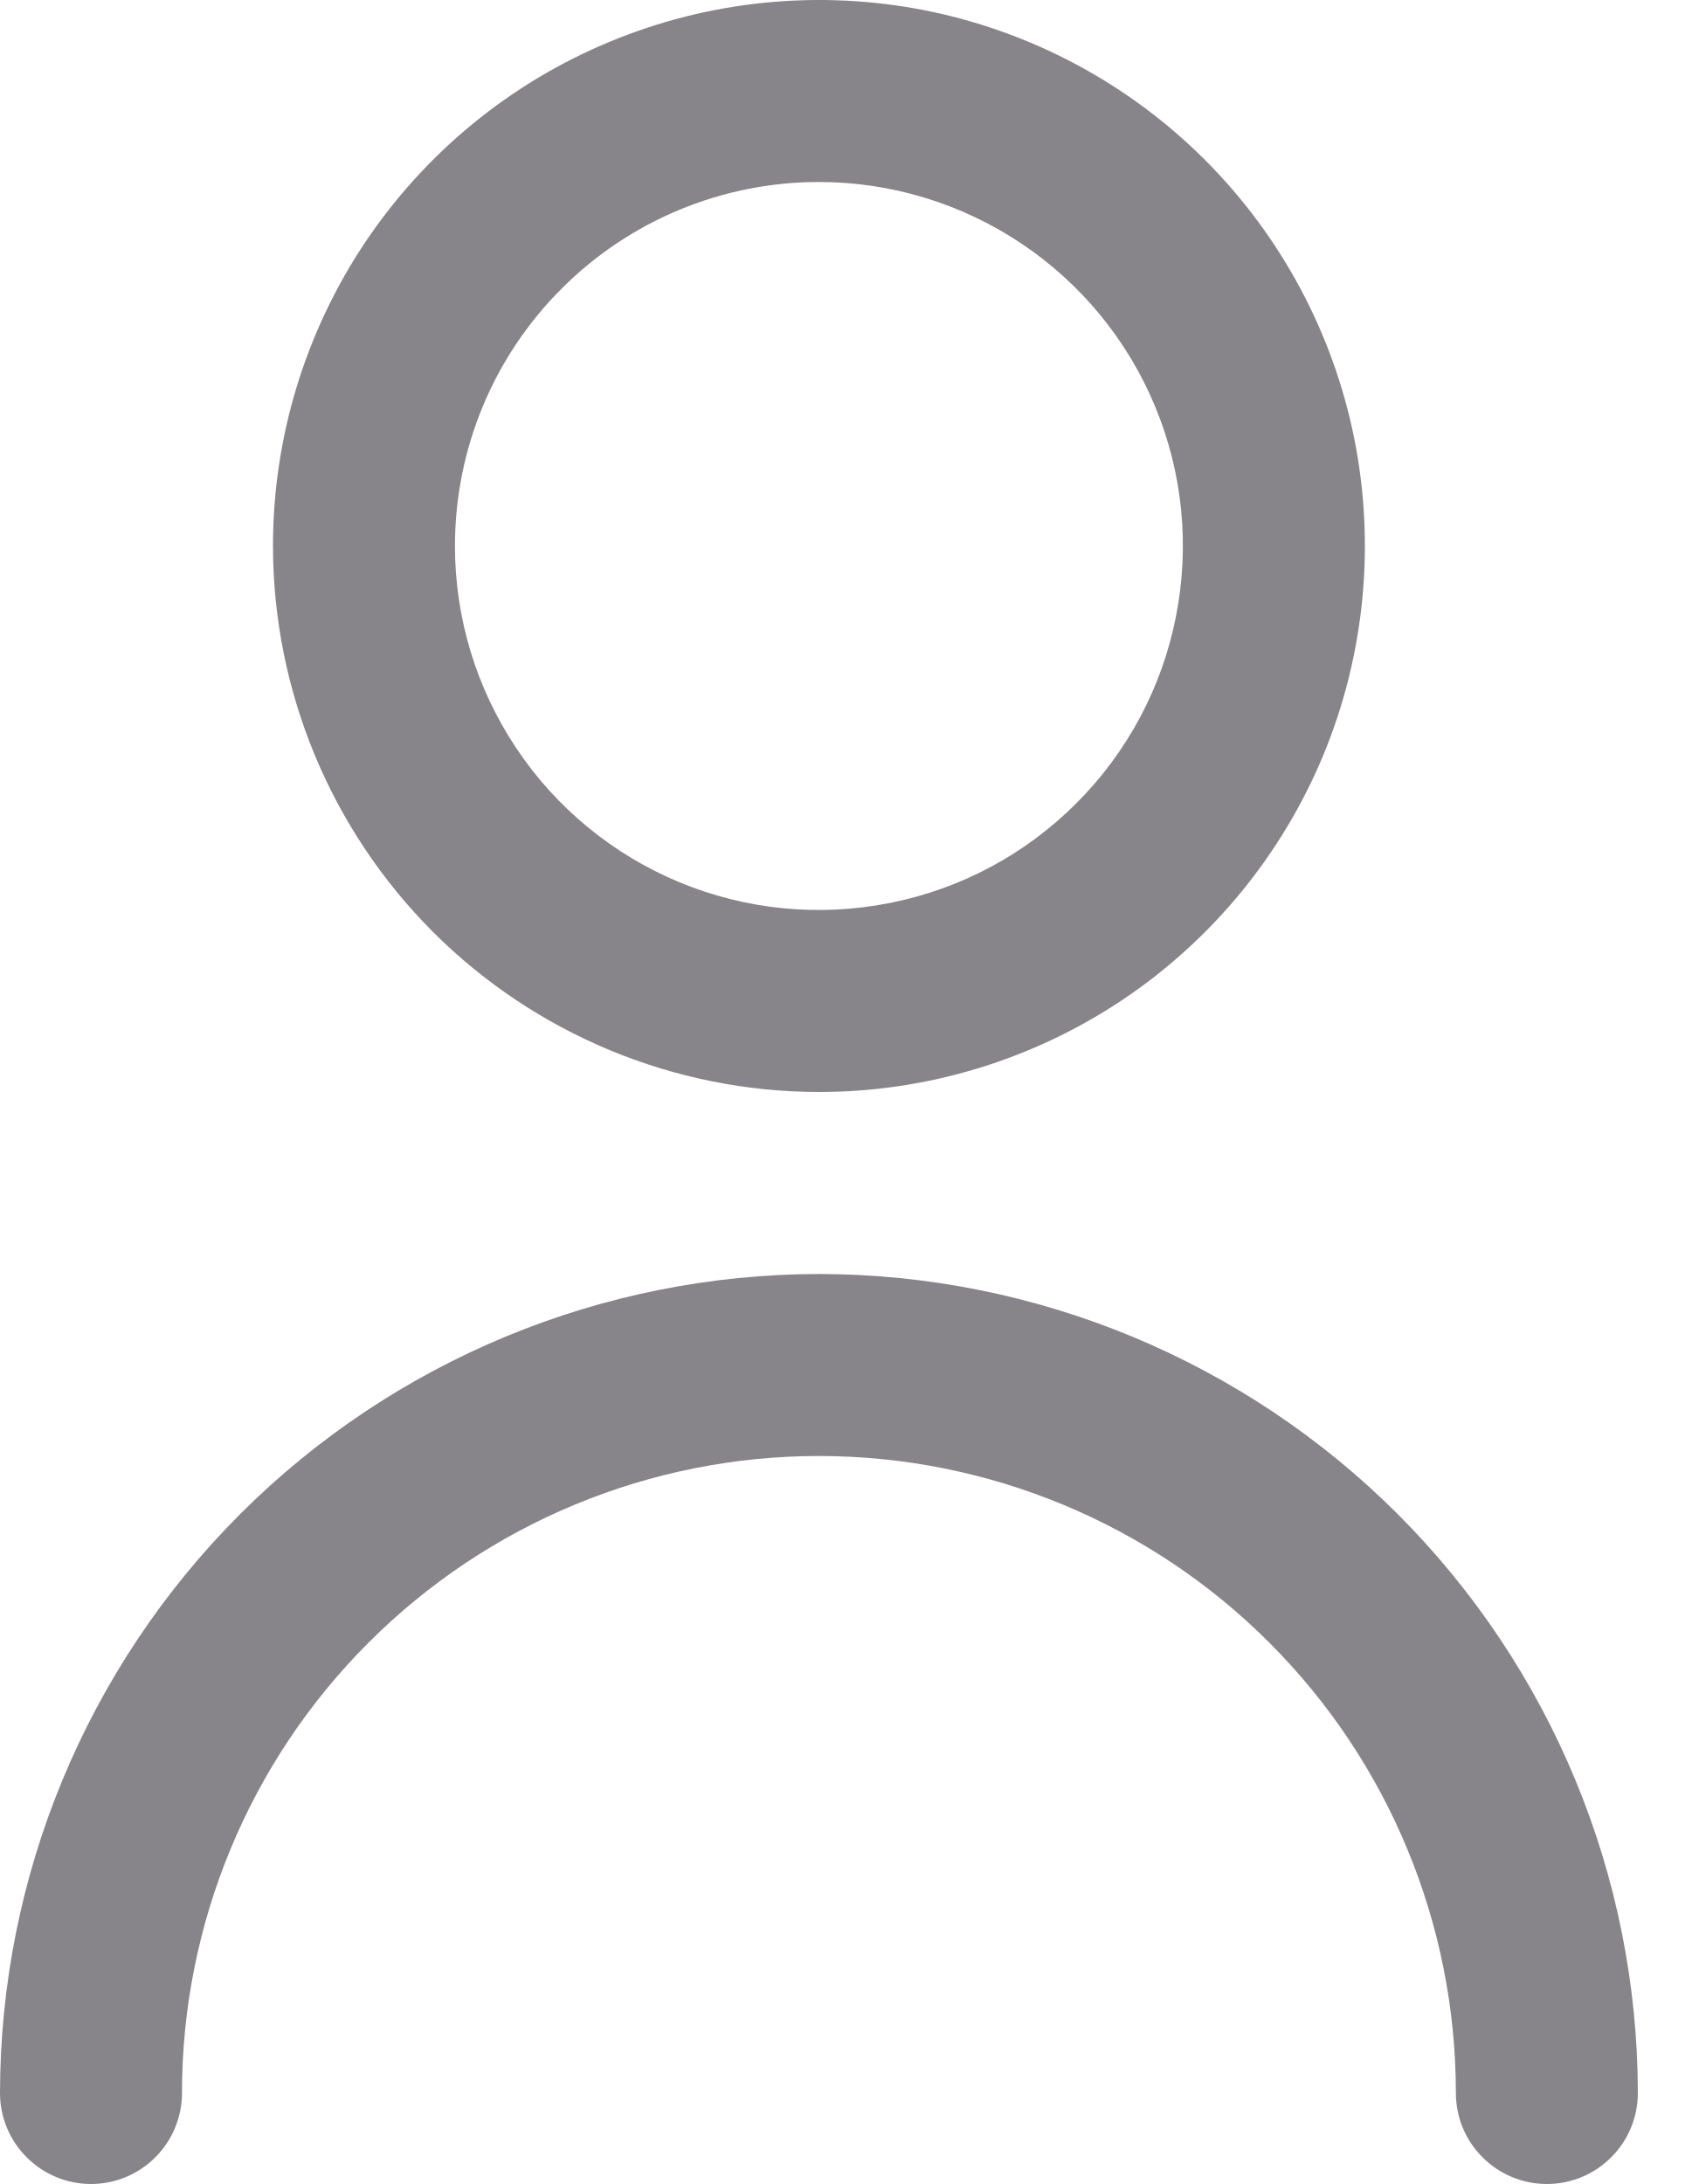
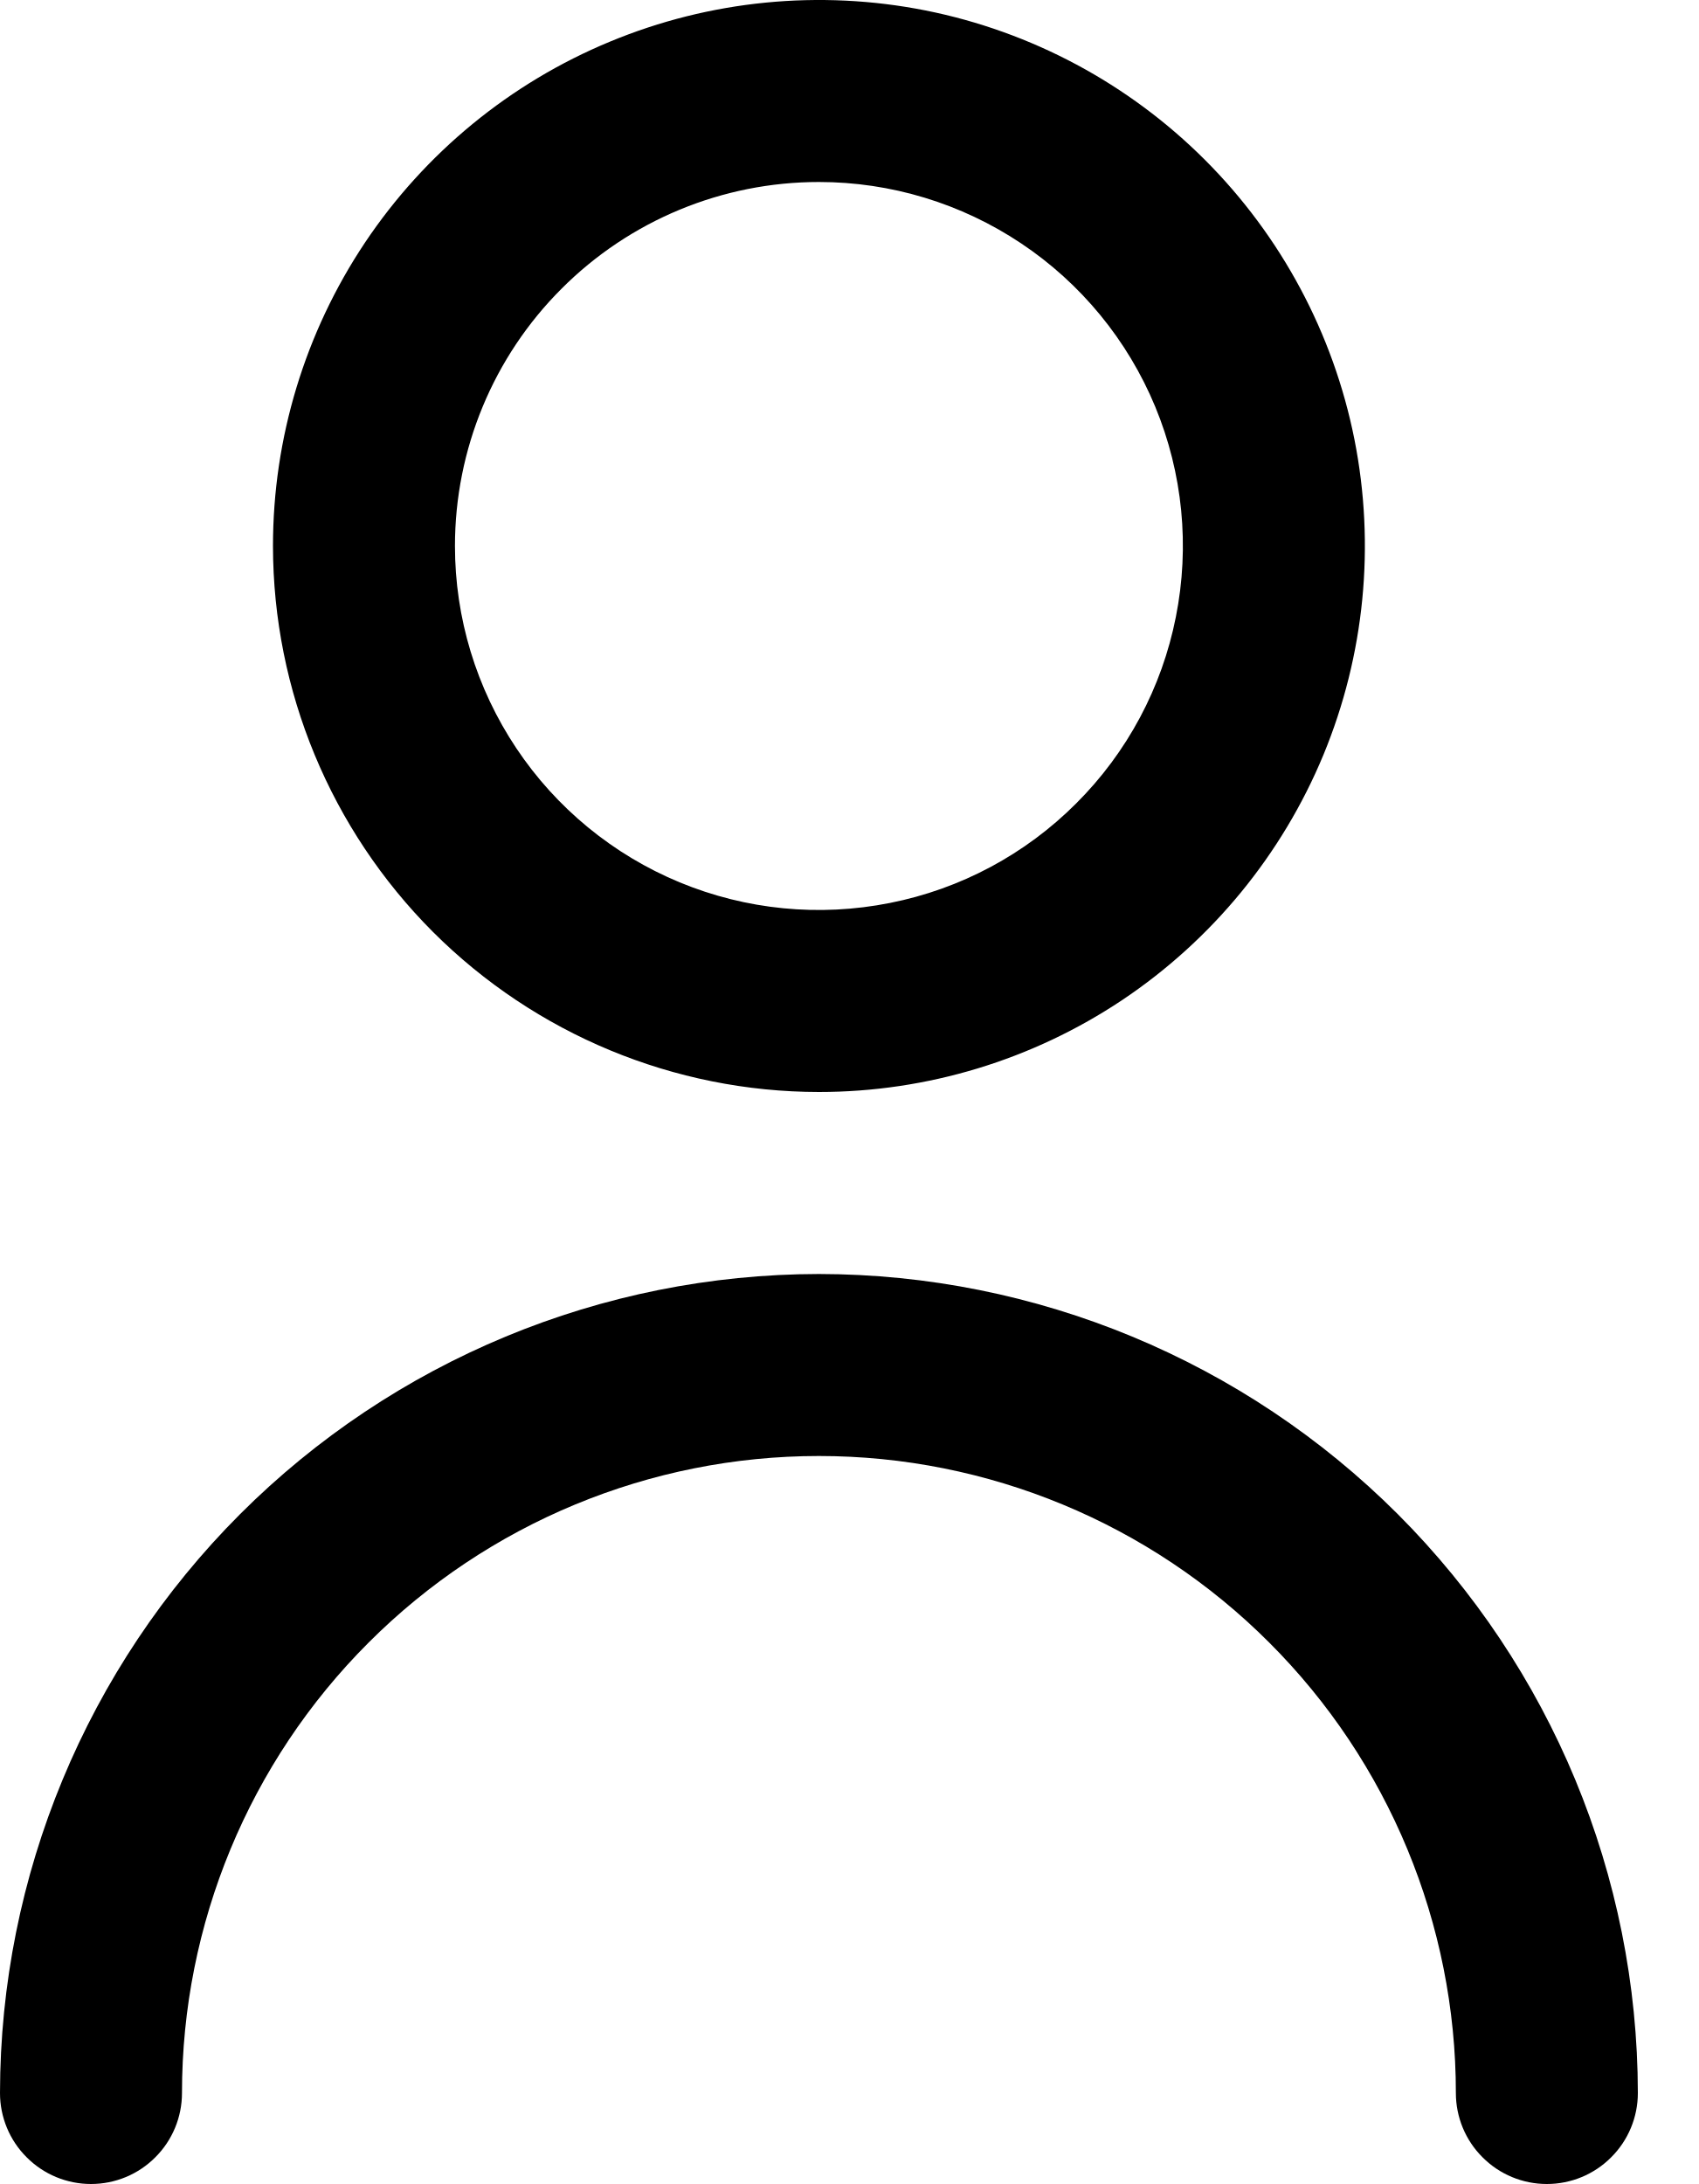
- <svg xmlns="http://www.w3.org/2000/svg" width="14" height="18" viewBox="0 0 14 18" fill="none">
-   <path d="M6.75 9C7.64 9 8.51 8.736 9.25 8.242C9.99 7.747 10.567 7.044 10.908 6.222C11.248 5.4 11.337 4.495 11.164 3.622C10.99 2.749 10.561 1.947 9.932 1.318C9.303 0.689 8.501 0.26 7.628 0.086C6.755 -0.087 5.85 0.002 5.028 0.343C4.206 0.683 3.503 1.26 3.008 2C2.514 2.74 2.25 3.61 2.25 4.5C2.251 5.693 2.726 6.837 3.569 7.681C4.413 8.524 5.557 8.999 6.75 9ZM6.75 1.5C7.343 1.5 7.923 1.676 8.417 2.006C8.91 2.335 9.295 2.804 9.522 3.352C9.749 3.9 9.808 4.503 9.692 5.085C9.577 5.667 9.291 6.202 8.871 6.621C8.452 7.041 7.917 7.327 7.335 7.442C6.753 7.558 6.15 7.499 5.602 7.272C5.054 7.045 4.585 6.66 4.256 6.167C3.926 5.673 3.75 5.093 3.75 4.5C3.75 3.704 4.066 2.941 4.629 2.379C5.191 1.816 5.954 1.5 6.75 1.5Z" fill="#878589 " />
-   <path d="M6.75 10.5C4.96 10.502 3.245 11.214 1.979 12.479C0.714 13.745 0.002 15.46 0 17.25C0 17.449 0.079 17.64 0.22 17.78C0.36 17.921 0.551 18 0.75 18C0.949 18 1.14 17.921 1.28 17.78C1.421 17.64 1.5 17.449 1.5 17.25C1.5 15.858 2.053 14.522 3.038 13.538C4.022 12.553 5.358 12 6.75 12C8.142 12 9.478 12.553 10.462 13.538C11.447 14.522 12 15.858 12 17.25C12 17.449 12.079 17.64 12.22 17.78C12.36 17.921 12.551 18 12.75 18C12.949 18 13.14 17.921 13.28 17.78C13.421 17.64 13.5 17.449 13.5 17.25C13.498 15.46 12.786 13.745 11.521 12.479C10.255 11.214 8.54 10.502 6.75 10.5Z" fill="#878589 " />
+ <svg xmlns="http://www.w3.org/2000/svg" width="14" height="18" viewBox="0 0 14 18" fill="">
+   <path d="M6.75 9C7.64 9 8.51 8.736 9.25 8.242C9.99 7.747 10.567 7.044 10.908 6.222C11.248 5.4 11.337 4.495 11.164 3.622C10.99 2.749 10.561 1.947 9.932 1.318C9.303 0.689 8.501 0.26 7.628 0.086C6.755 -0.087 5.85 0.002 5.028 0.343C4.206 0.683 3.503 1.26 3.008 2C2.514 2.74 2.25 3.61 2.25 4.5C2.251 5.693 2.726 6.837 3.569 7.681C4.413 8.524 5.557 8.999 6.75 9ZM6.75 1.5C7.343 1.5 7.923 1.676 8.417 2.006C8.91 2.335 9.295 2.804 9.522 3.352C9.749 3.9 9.808 4.503 9.692 5.085C9.577 5.667 9.291 6.202 8.871 6.621C8.452 7.041 7.917 7.327 7.335 7.442C6.753 7.558 6.15 7.499 5.602 7.272C5.054 7.045 4.585 6.66 4.256 6.167C3.926 5.673 3.75 5.093 3.75 4.5C3.75 3.704 4.066 2.941 4.629 2.379C5.191 1.816 5.954 1.5 6.75 1.5Z" fill=" " />
+   <path d="M6.75 10.5C4.96 10.502 3.245 11.214 1.979 12.479C0.714 13.745 0.002 15.46 0 17.25C0 17.449 0.079 17.64 0.22 17.78C0.36 17.921 0.551 18 0.75 18C0.949 18 1.14 17.921 1.28 17.78C1.421 17.64 1.5 17.449 1.5 17.25C1.5 15.858 2.053 14.522 3.038 13.538C4.022 12.553 5.358 12 6.75 12C8.142 12 9.478 12.553 10.462 13.538C11.447 14.522 12 15.858 12 17.25C12 17.449 12.079 17.64 12.22 17.78C12.36 17.921 12.551 18 12.75 18C12.949 18 13.14 17.921 13.28 17.78C13.421 17.64 13.5 17.449 13.5 17.25C13.498 15.46 12.786 13.745 11.521 12.479C10.255 11.214 8.54 10.502 6.75 10.5Z" fill=" " />
</svg>
